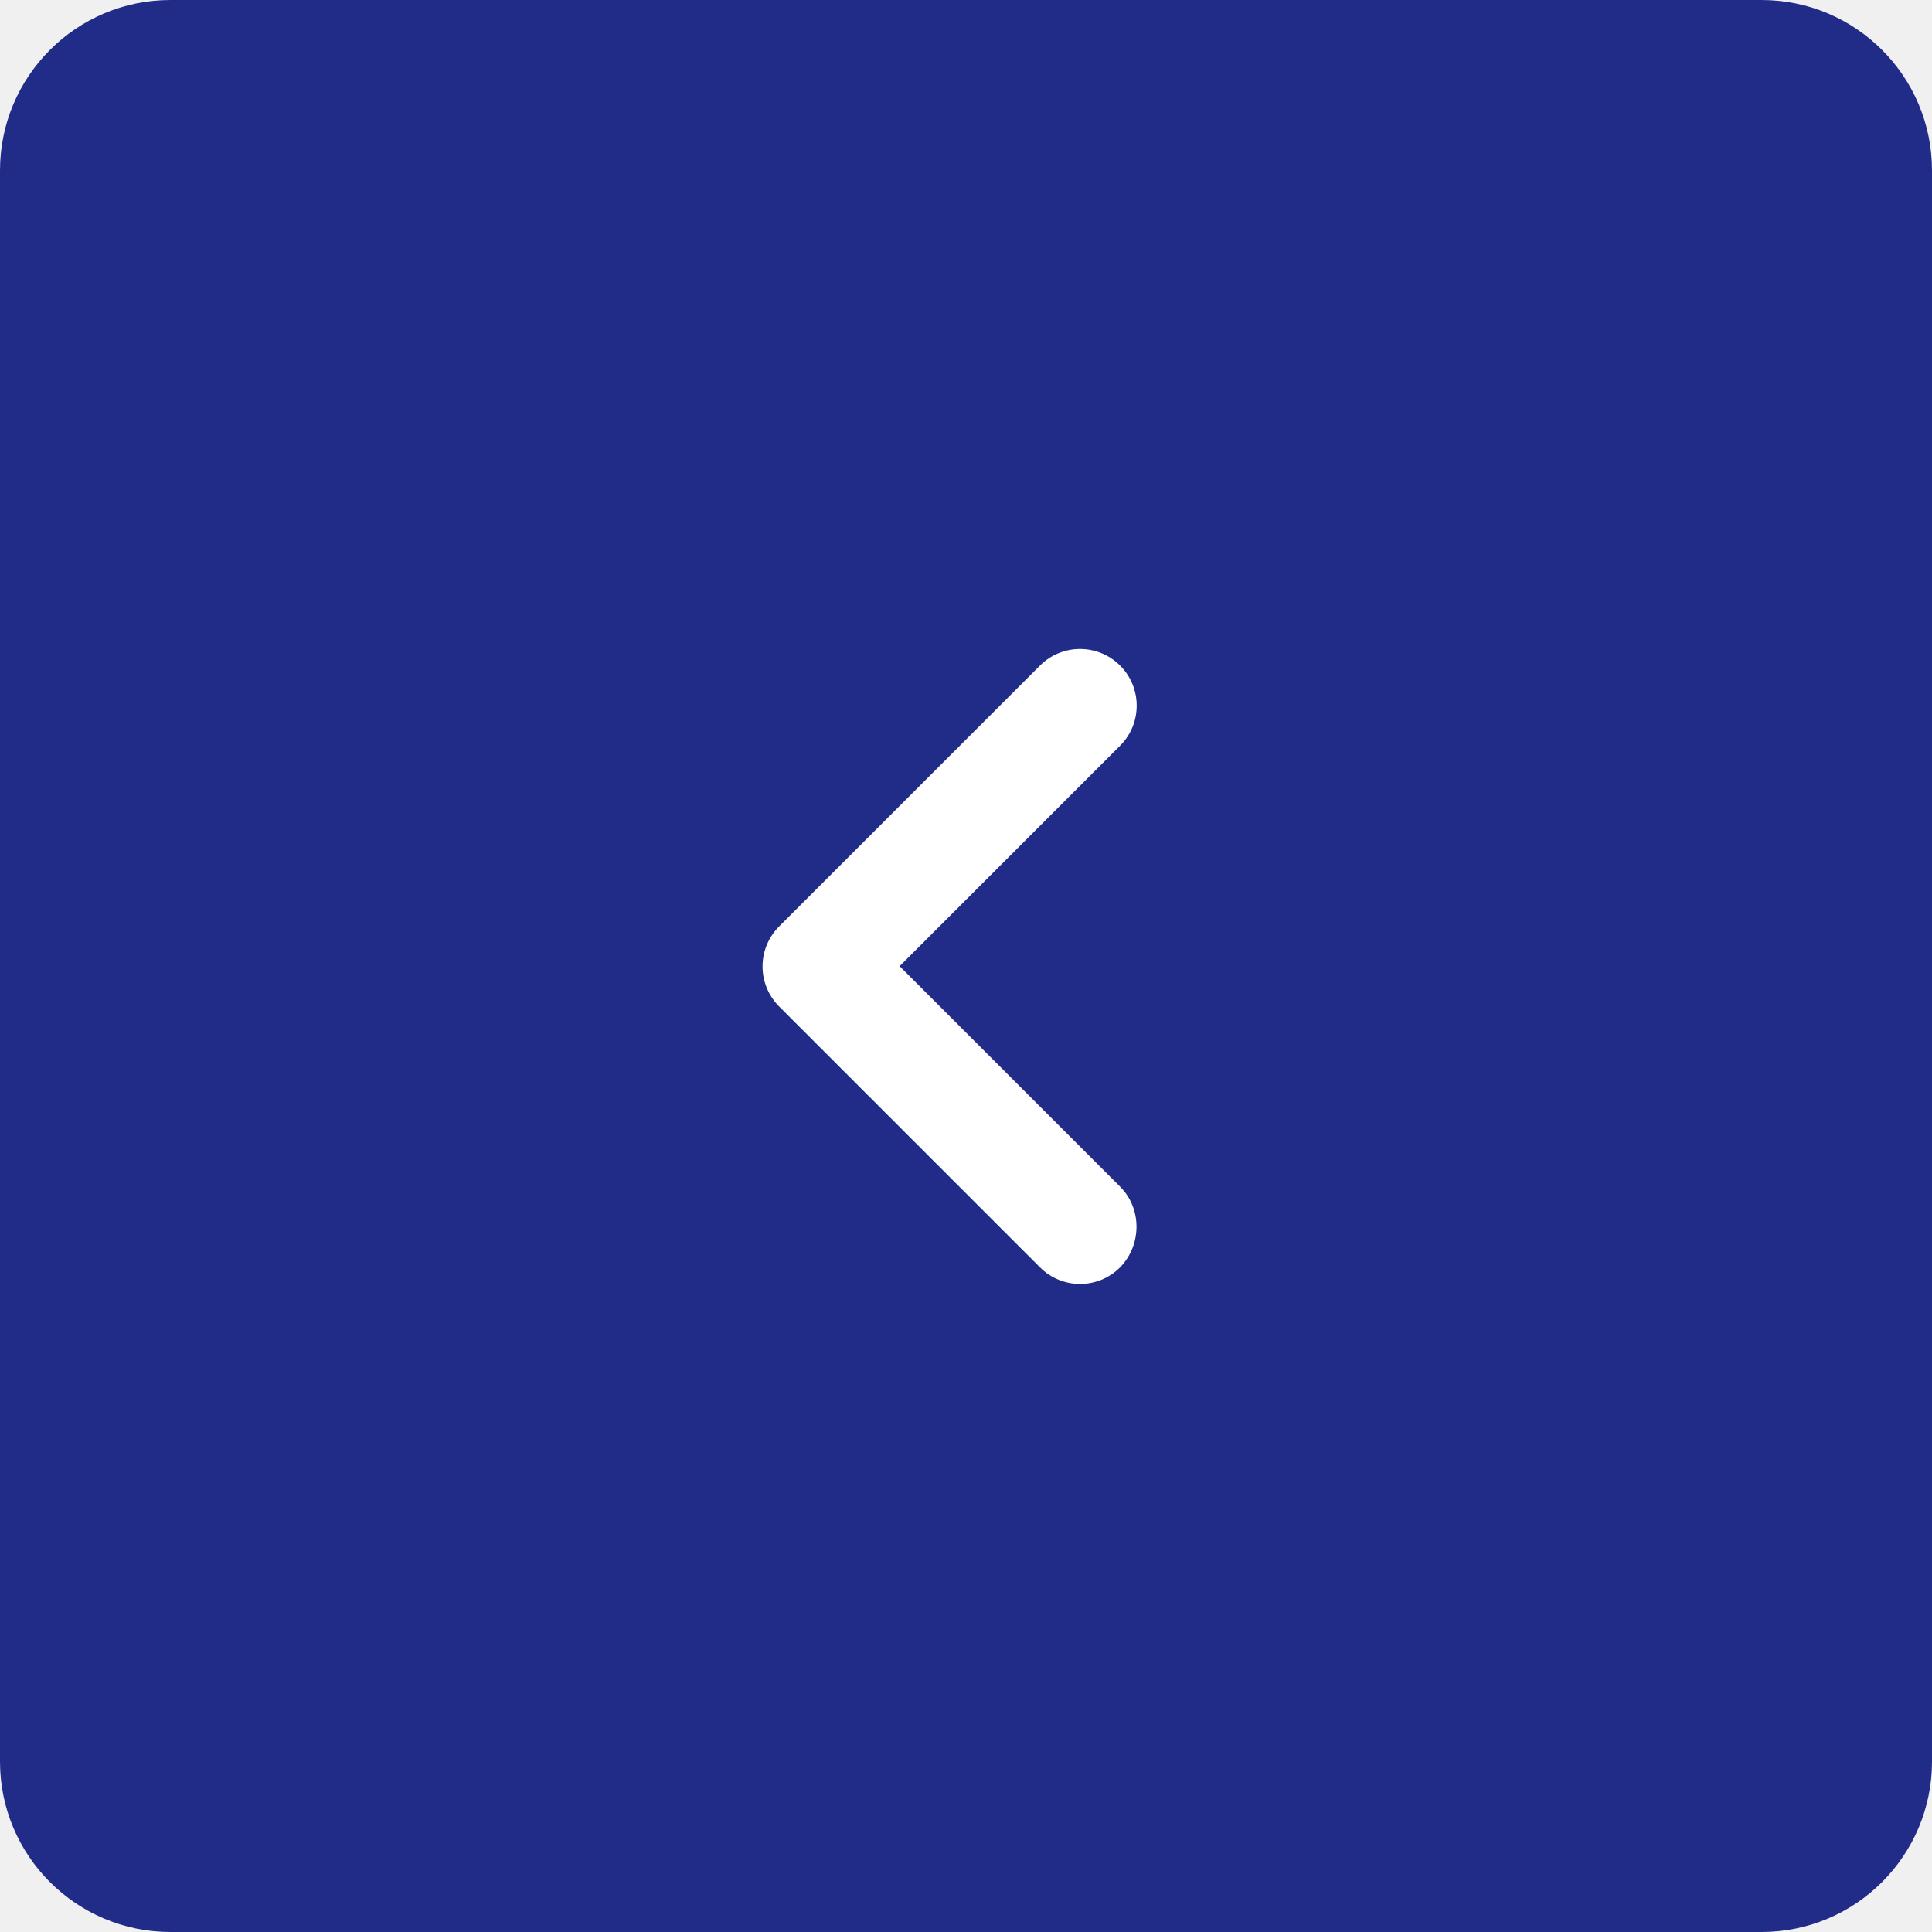
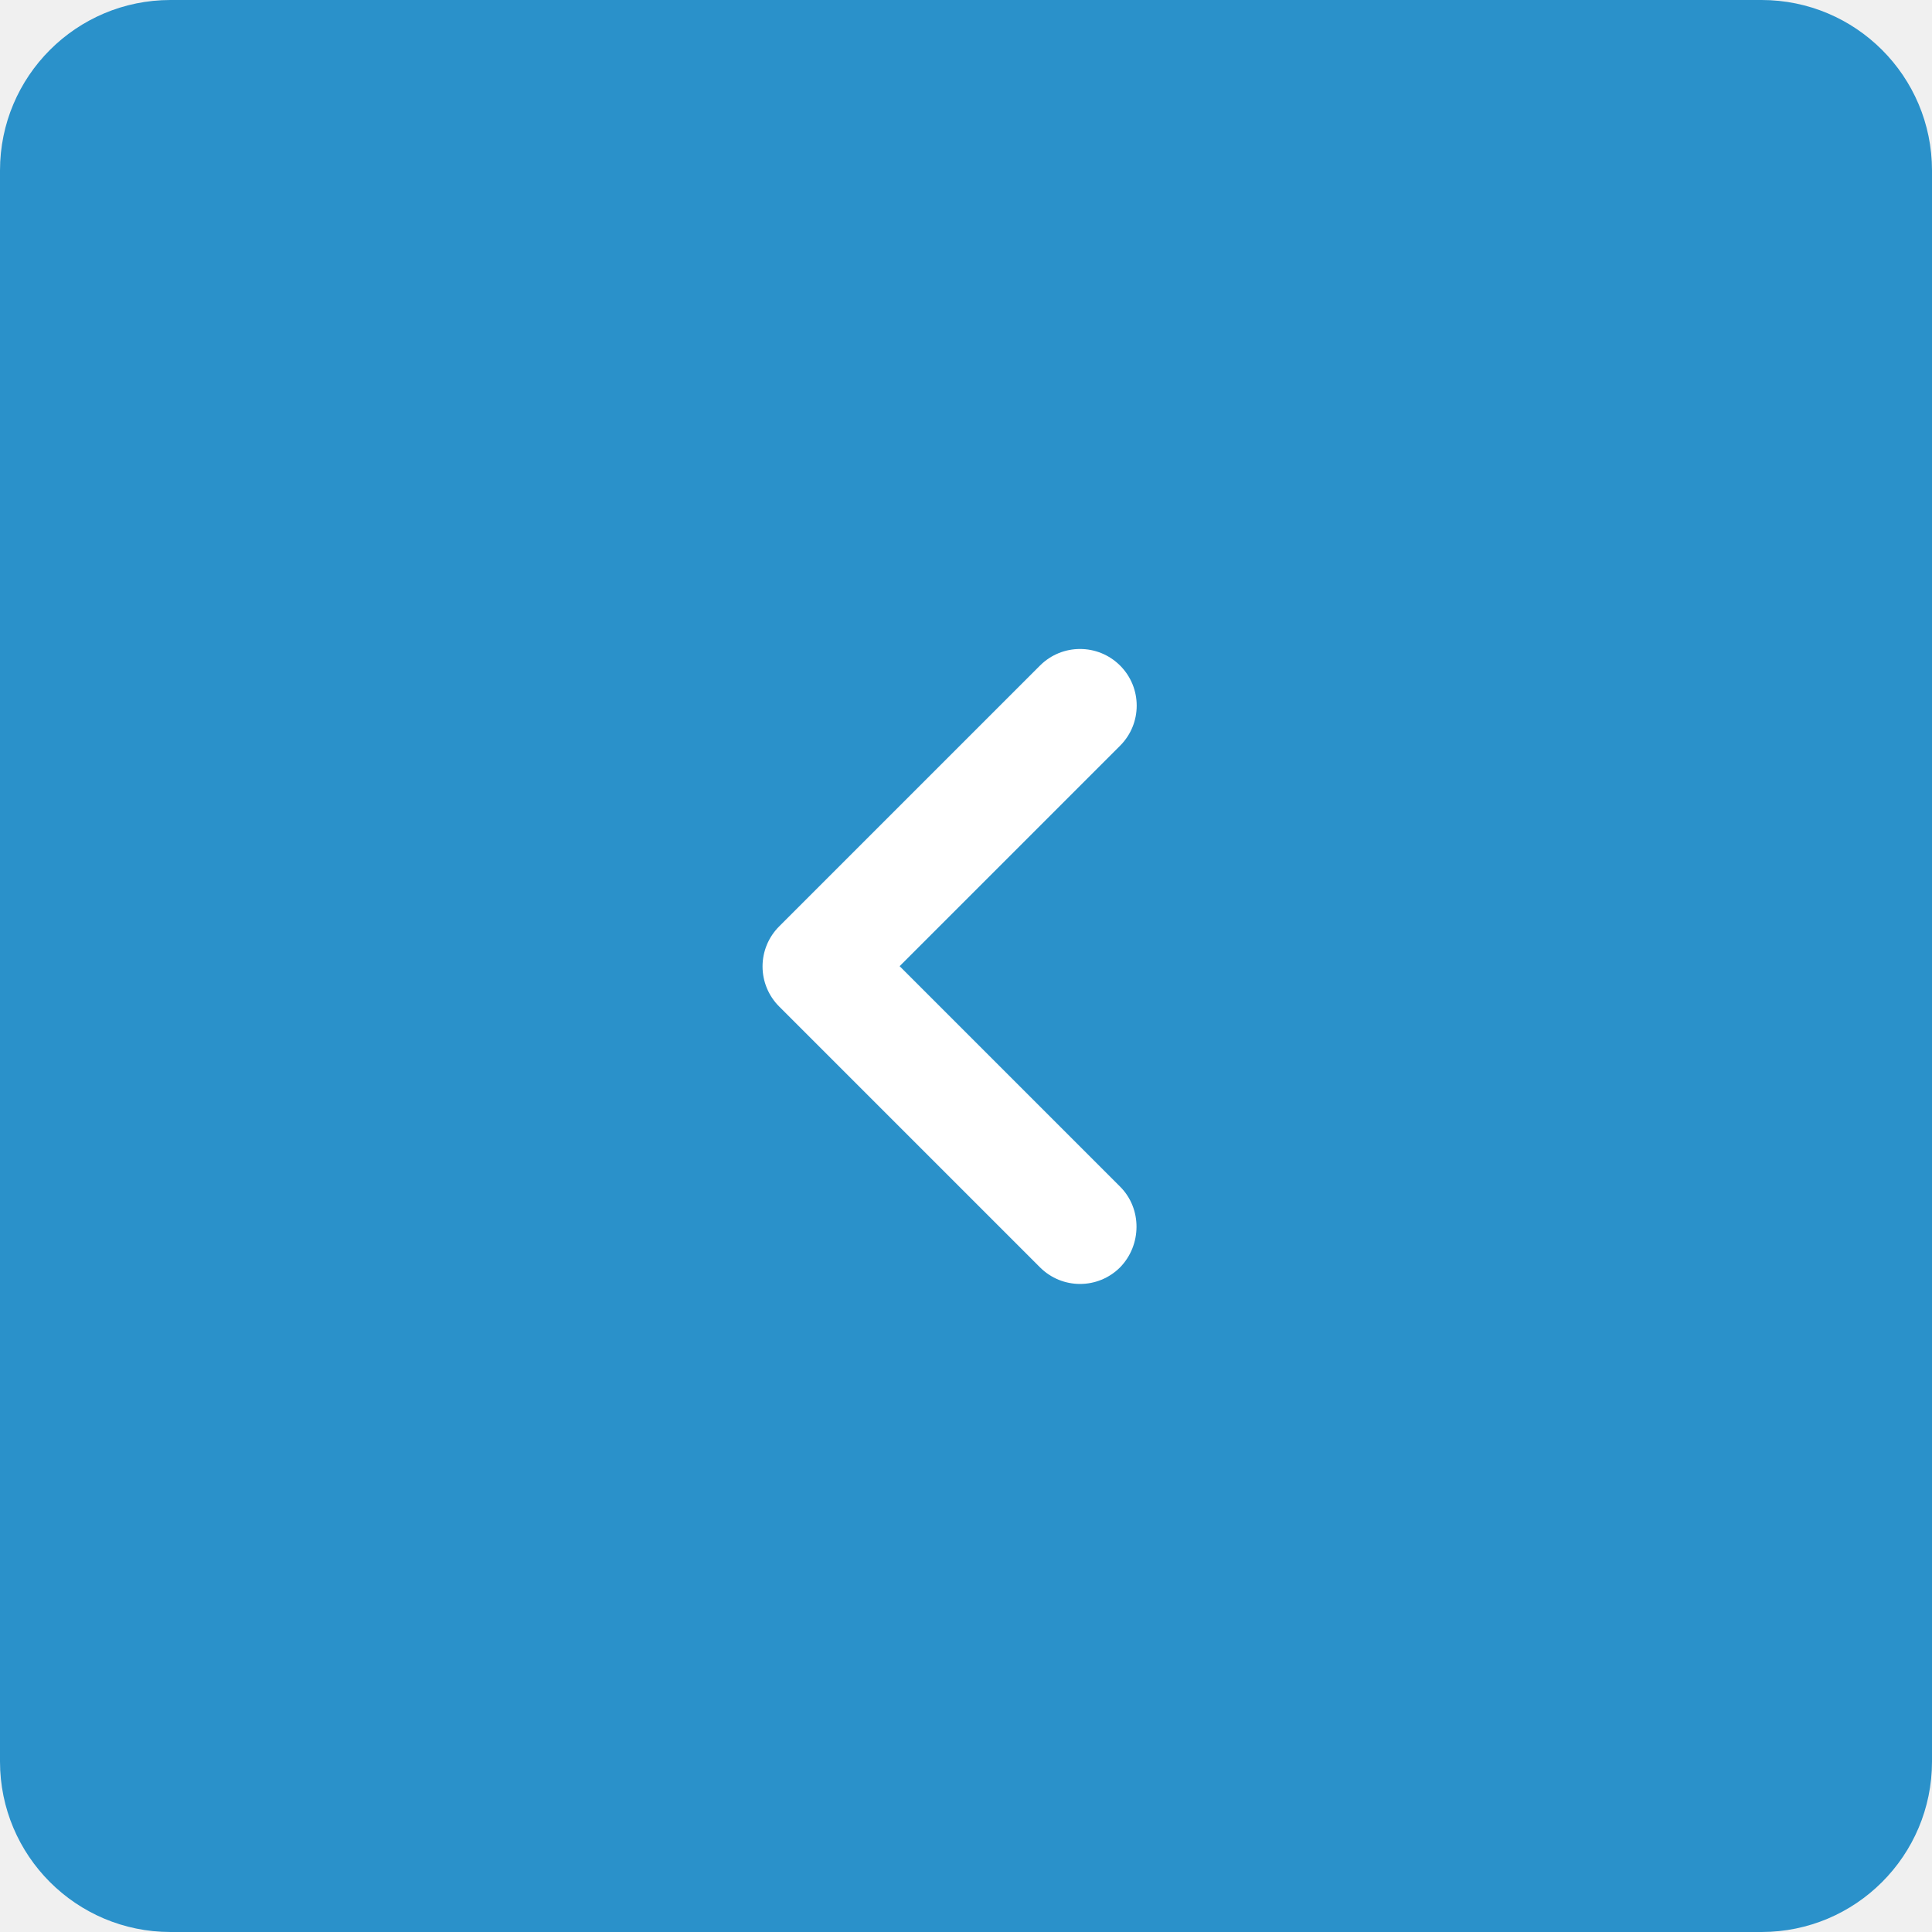
<svg xmlns="http://www.w3.org/2000/svg" width="34" height="34">
-   <path fill="#212c89" d="M0 3a3 3 0 013-3h28a3 3 0 013 3v28a3 3 0 01-3 3H3a3 3 0 01-3-3z" />
+   <path fill="#2a91ca" d="M0 3a3 3 0 013-3h28a3 3 0 013 3v28a3 3 0 01-3 3H3a3 3 0 01-3-3z" />
  <path fill="#fff" d="M19.712 20.883l-3.88-3.88 3.88-3.88a.996.996 0 10-1.41-1.41l-4.59 4.59a.996.996 0 000 1.41l4.59 4.59c.39.39 1.02.39 1.41 0 .38-.39.39-1.03 0-1.42z" />
</svg>
